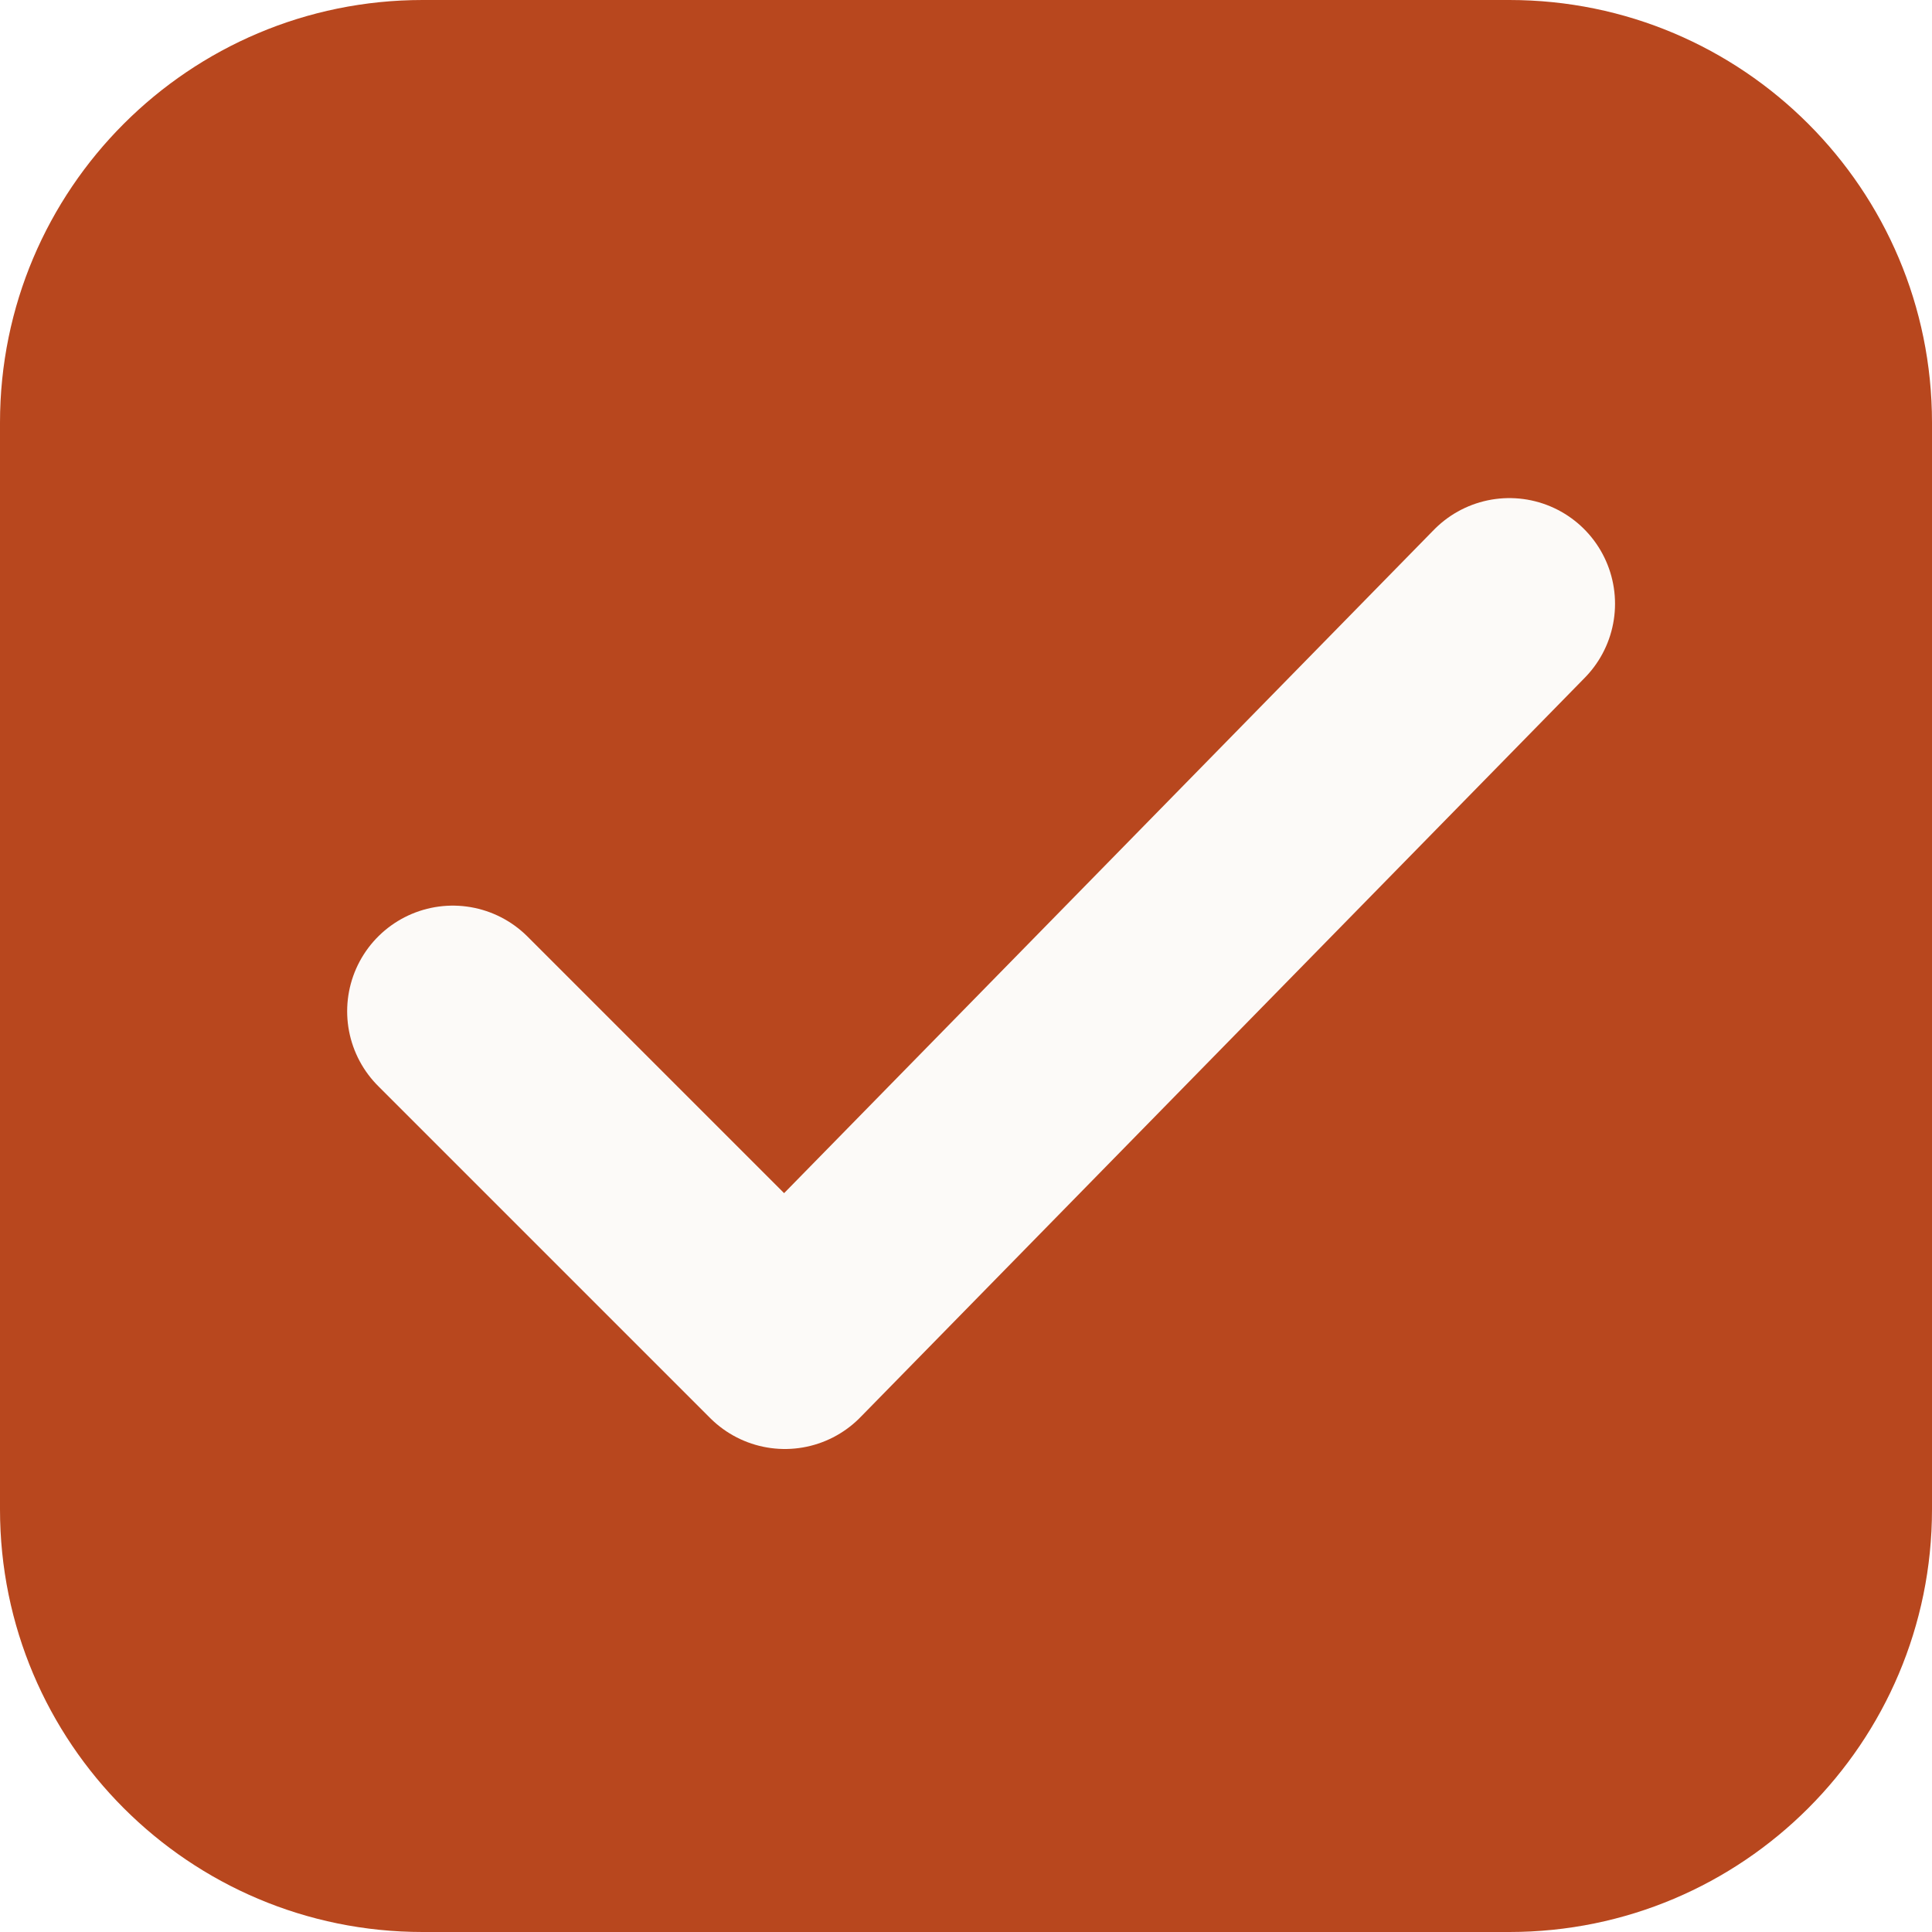
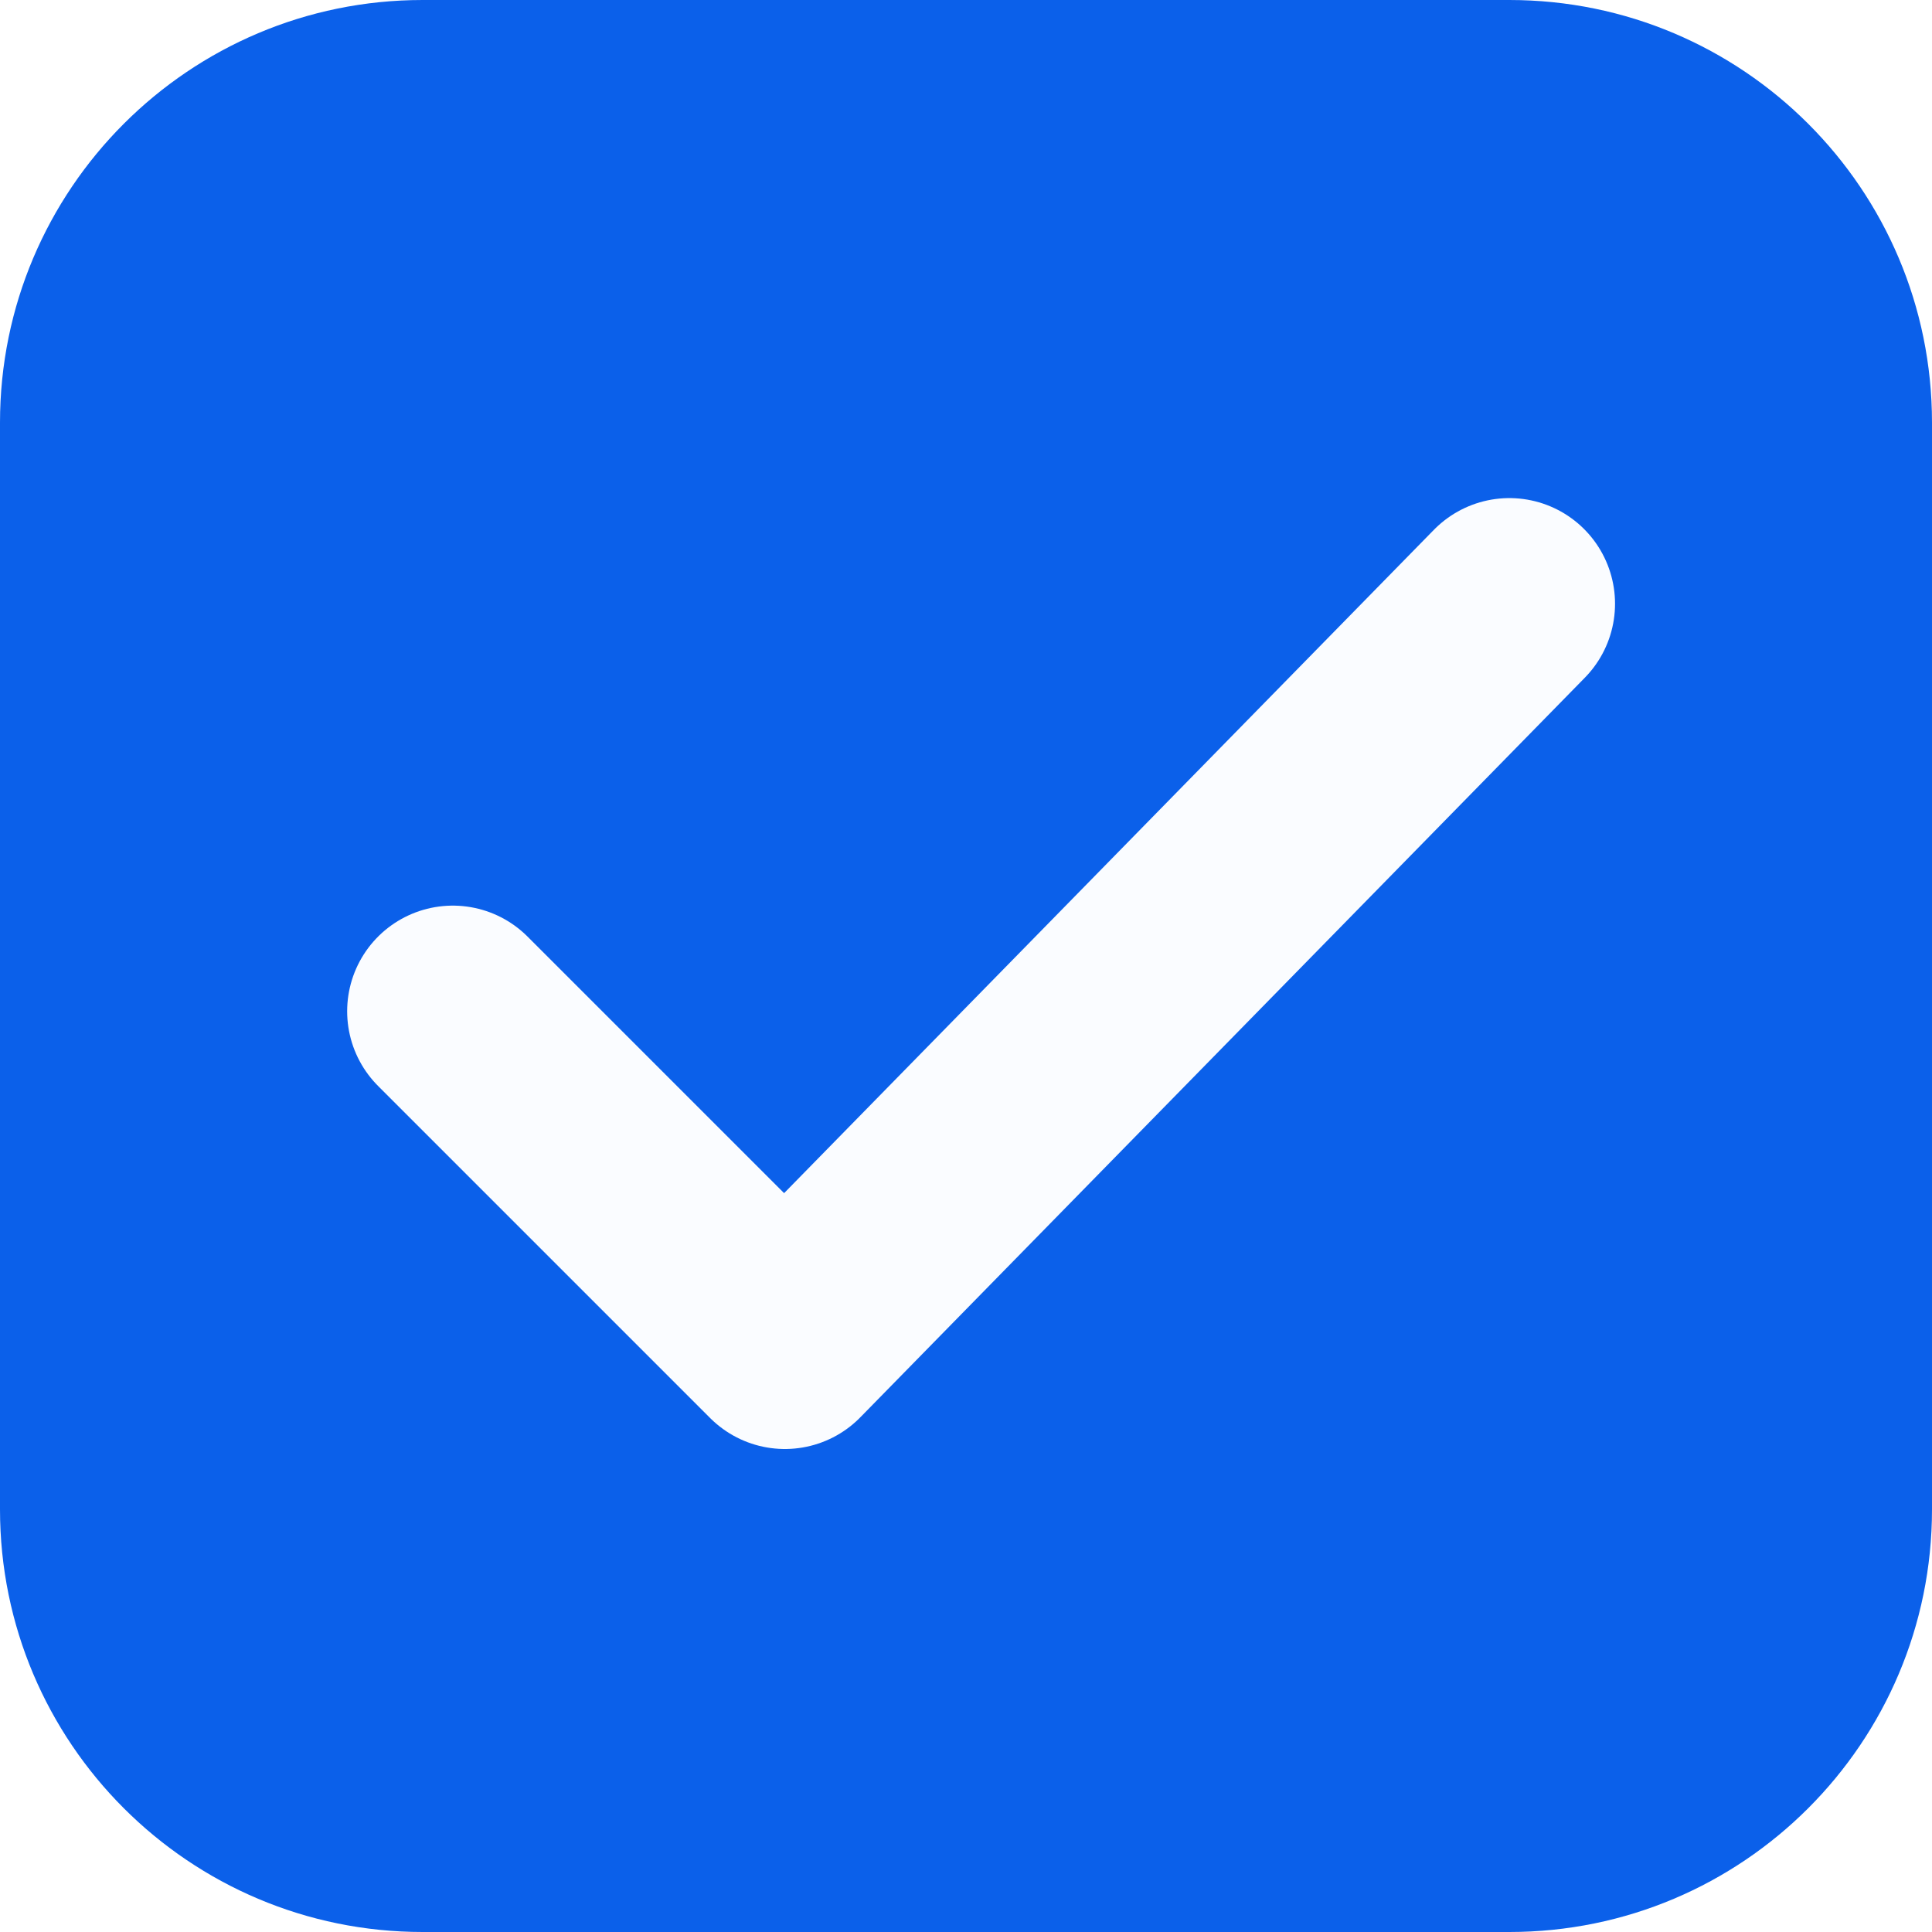
<svg xmlns="http://www.w3.org/2000/svg" viewBox="0 0 64 64">
-   <rect width="64" height="64" rx="14" fill="#B8471E" />
-   <path d="M15 33.5L26 44.5L50 20" stroke="#FCFAF8" stroke-width="7" stroke-linecap="round" stroke-linejoin="round" fill="none" />
+   <rect width="64" height="64" rx="14" fill="#0B60EA" />
+   <path d="M15 33.5L26 44.5L50 20" stroke="#FAFCFF" stroke-width="7" stroke-linecap="round" stroke-linejoin="round" fill="none" />
</svg>
